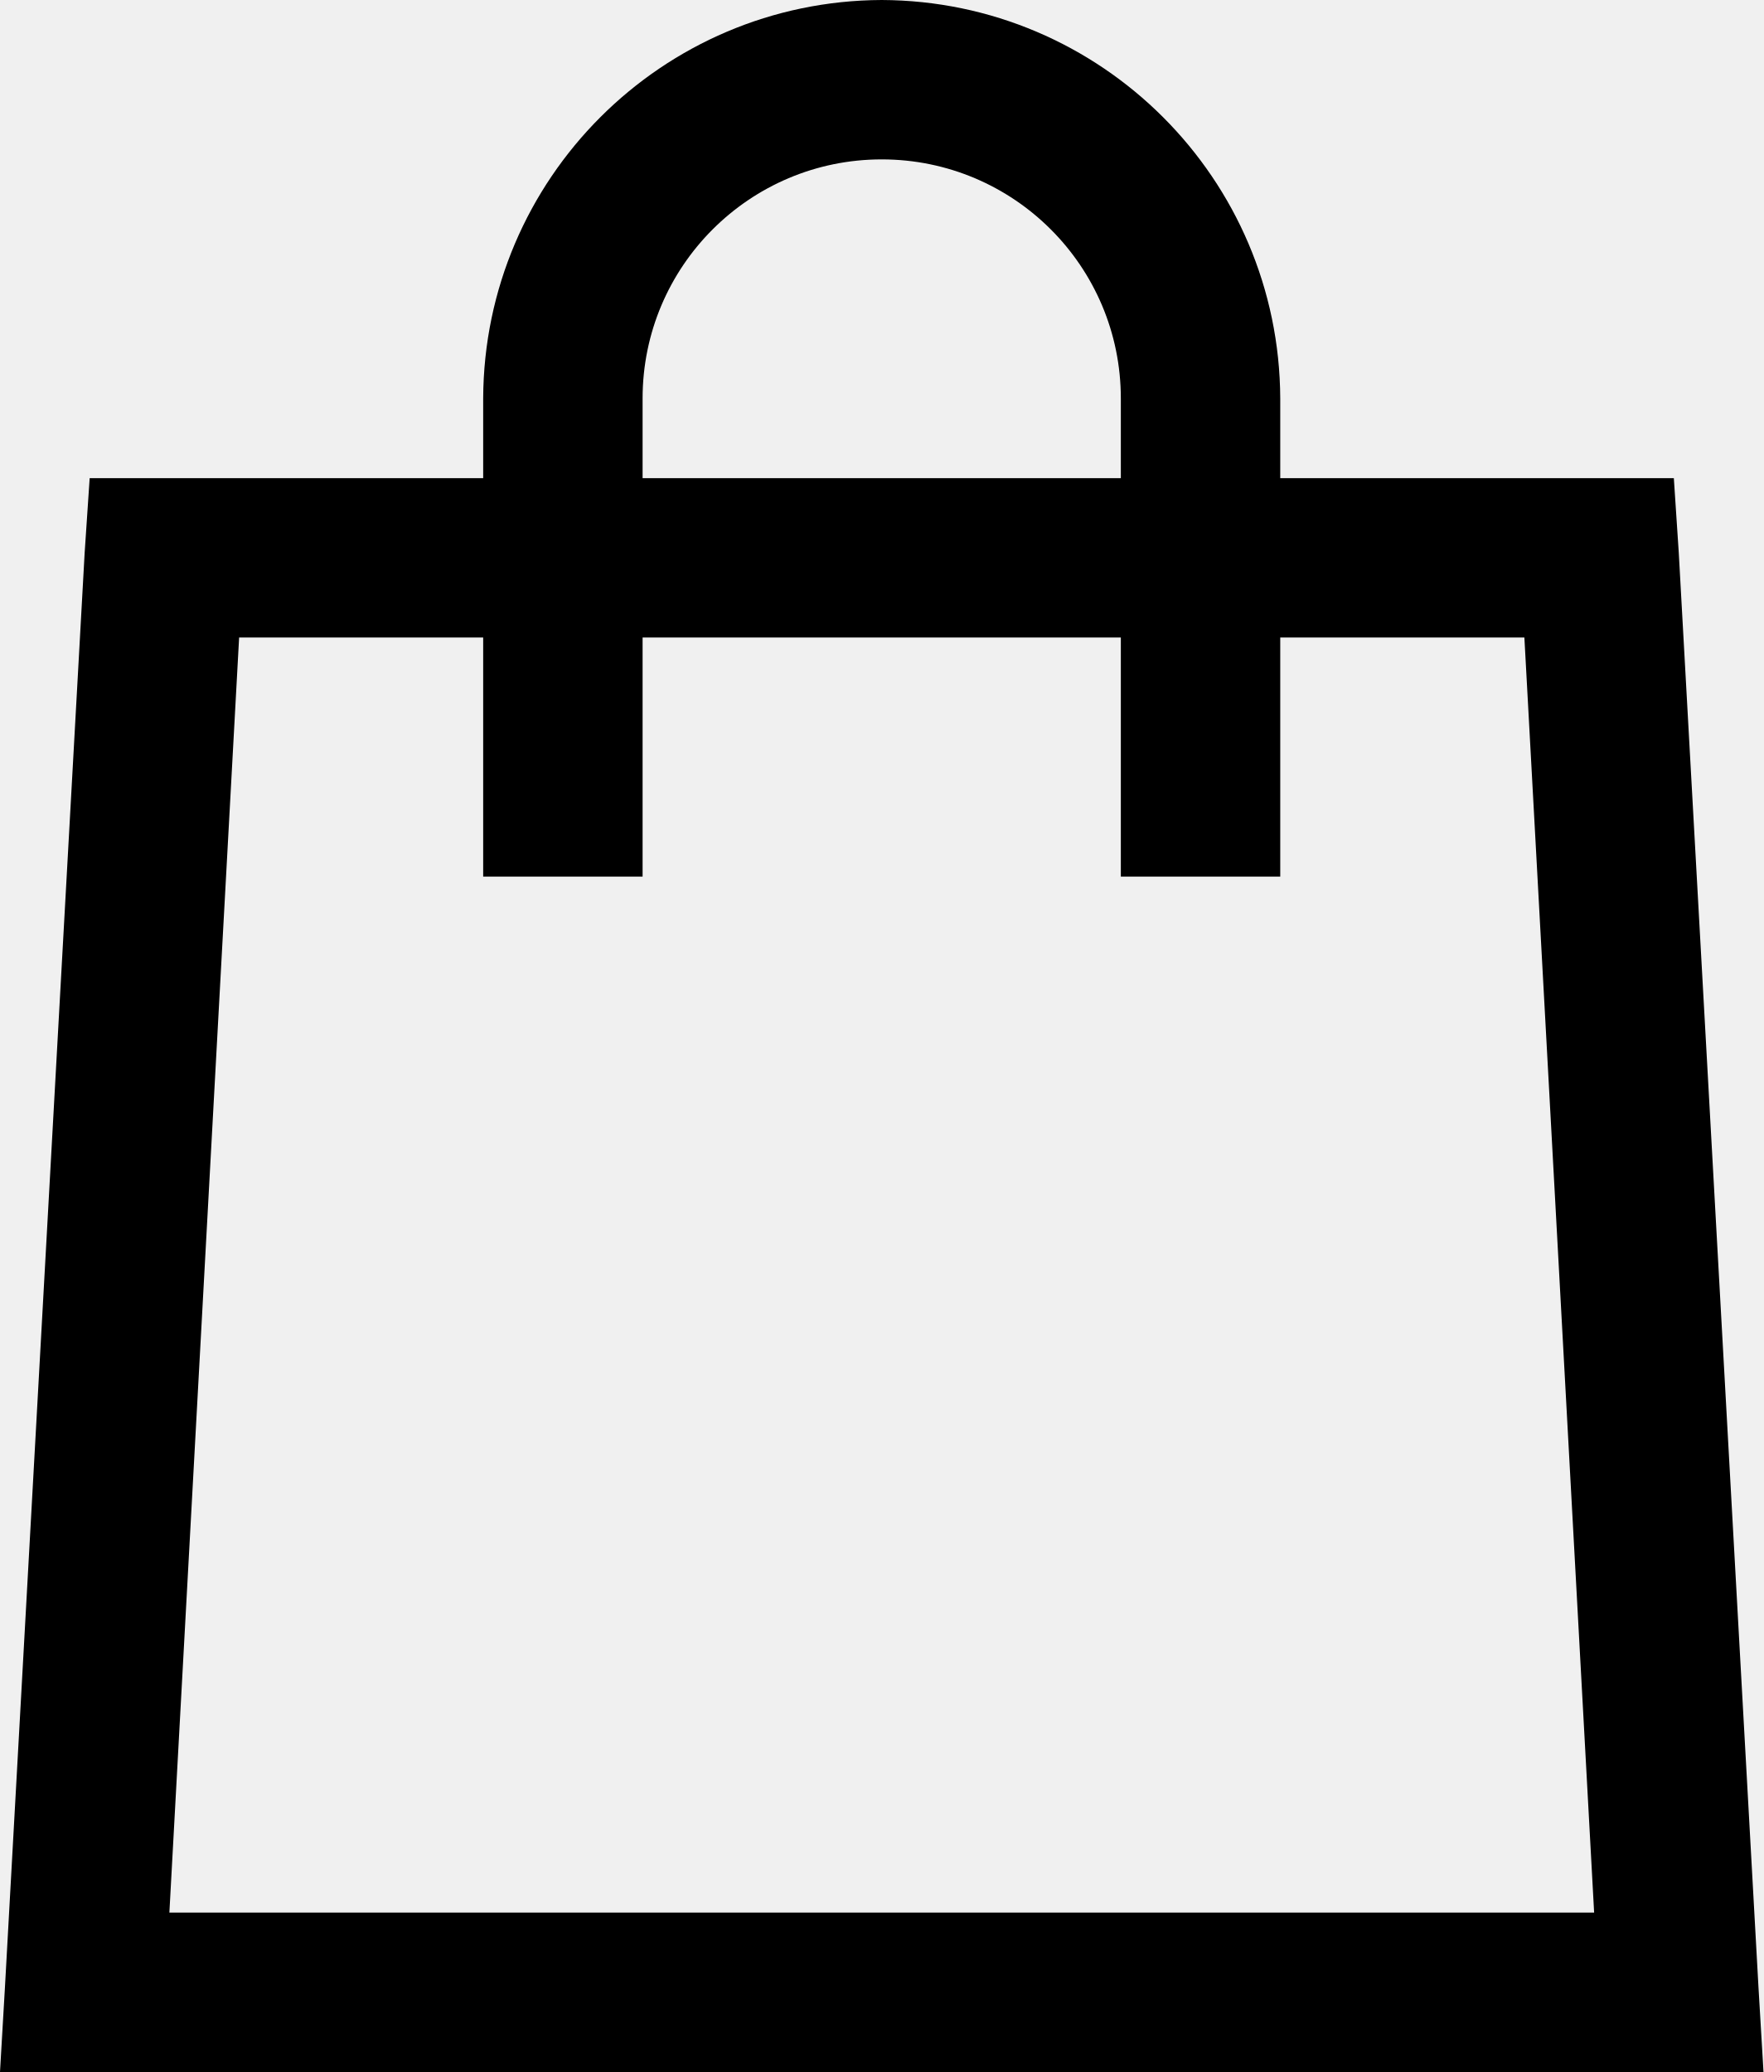
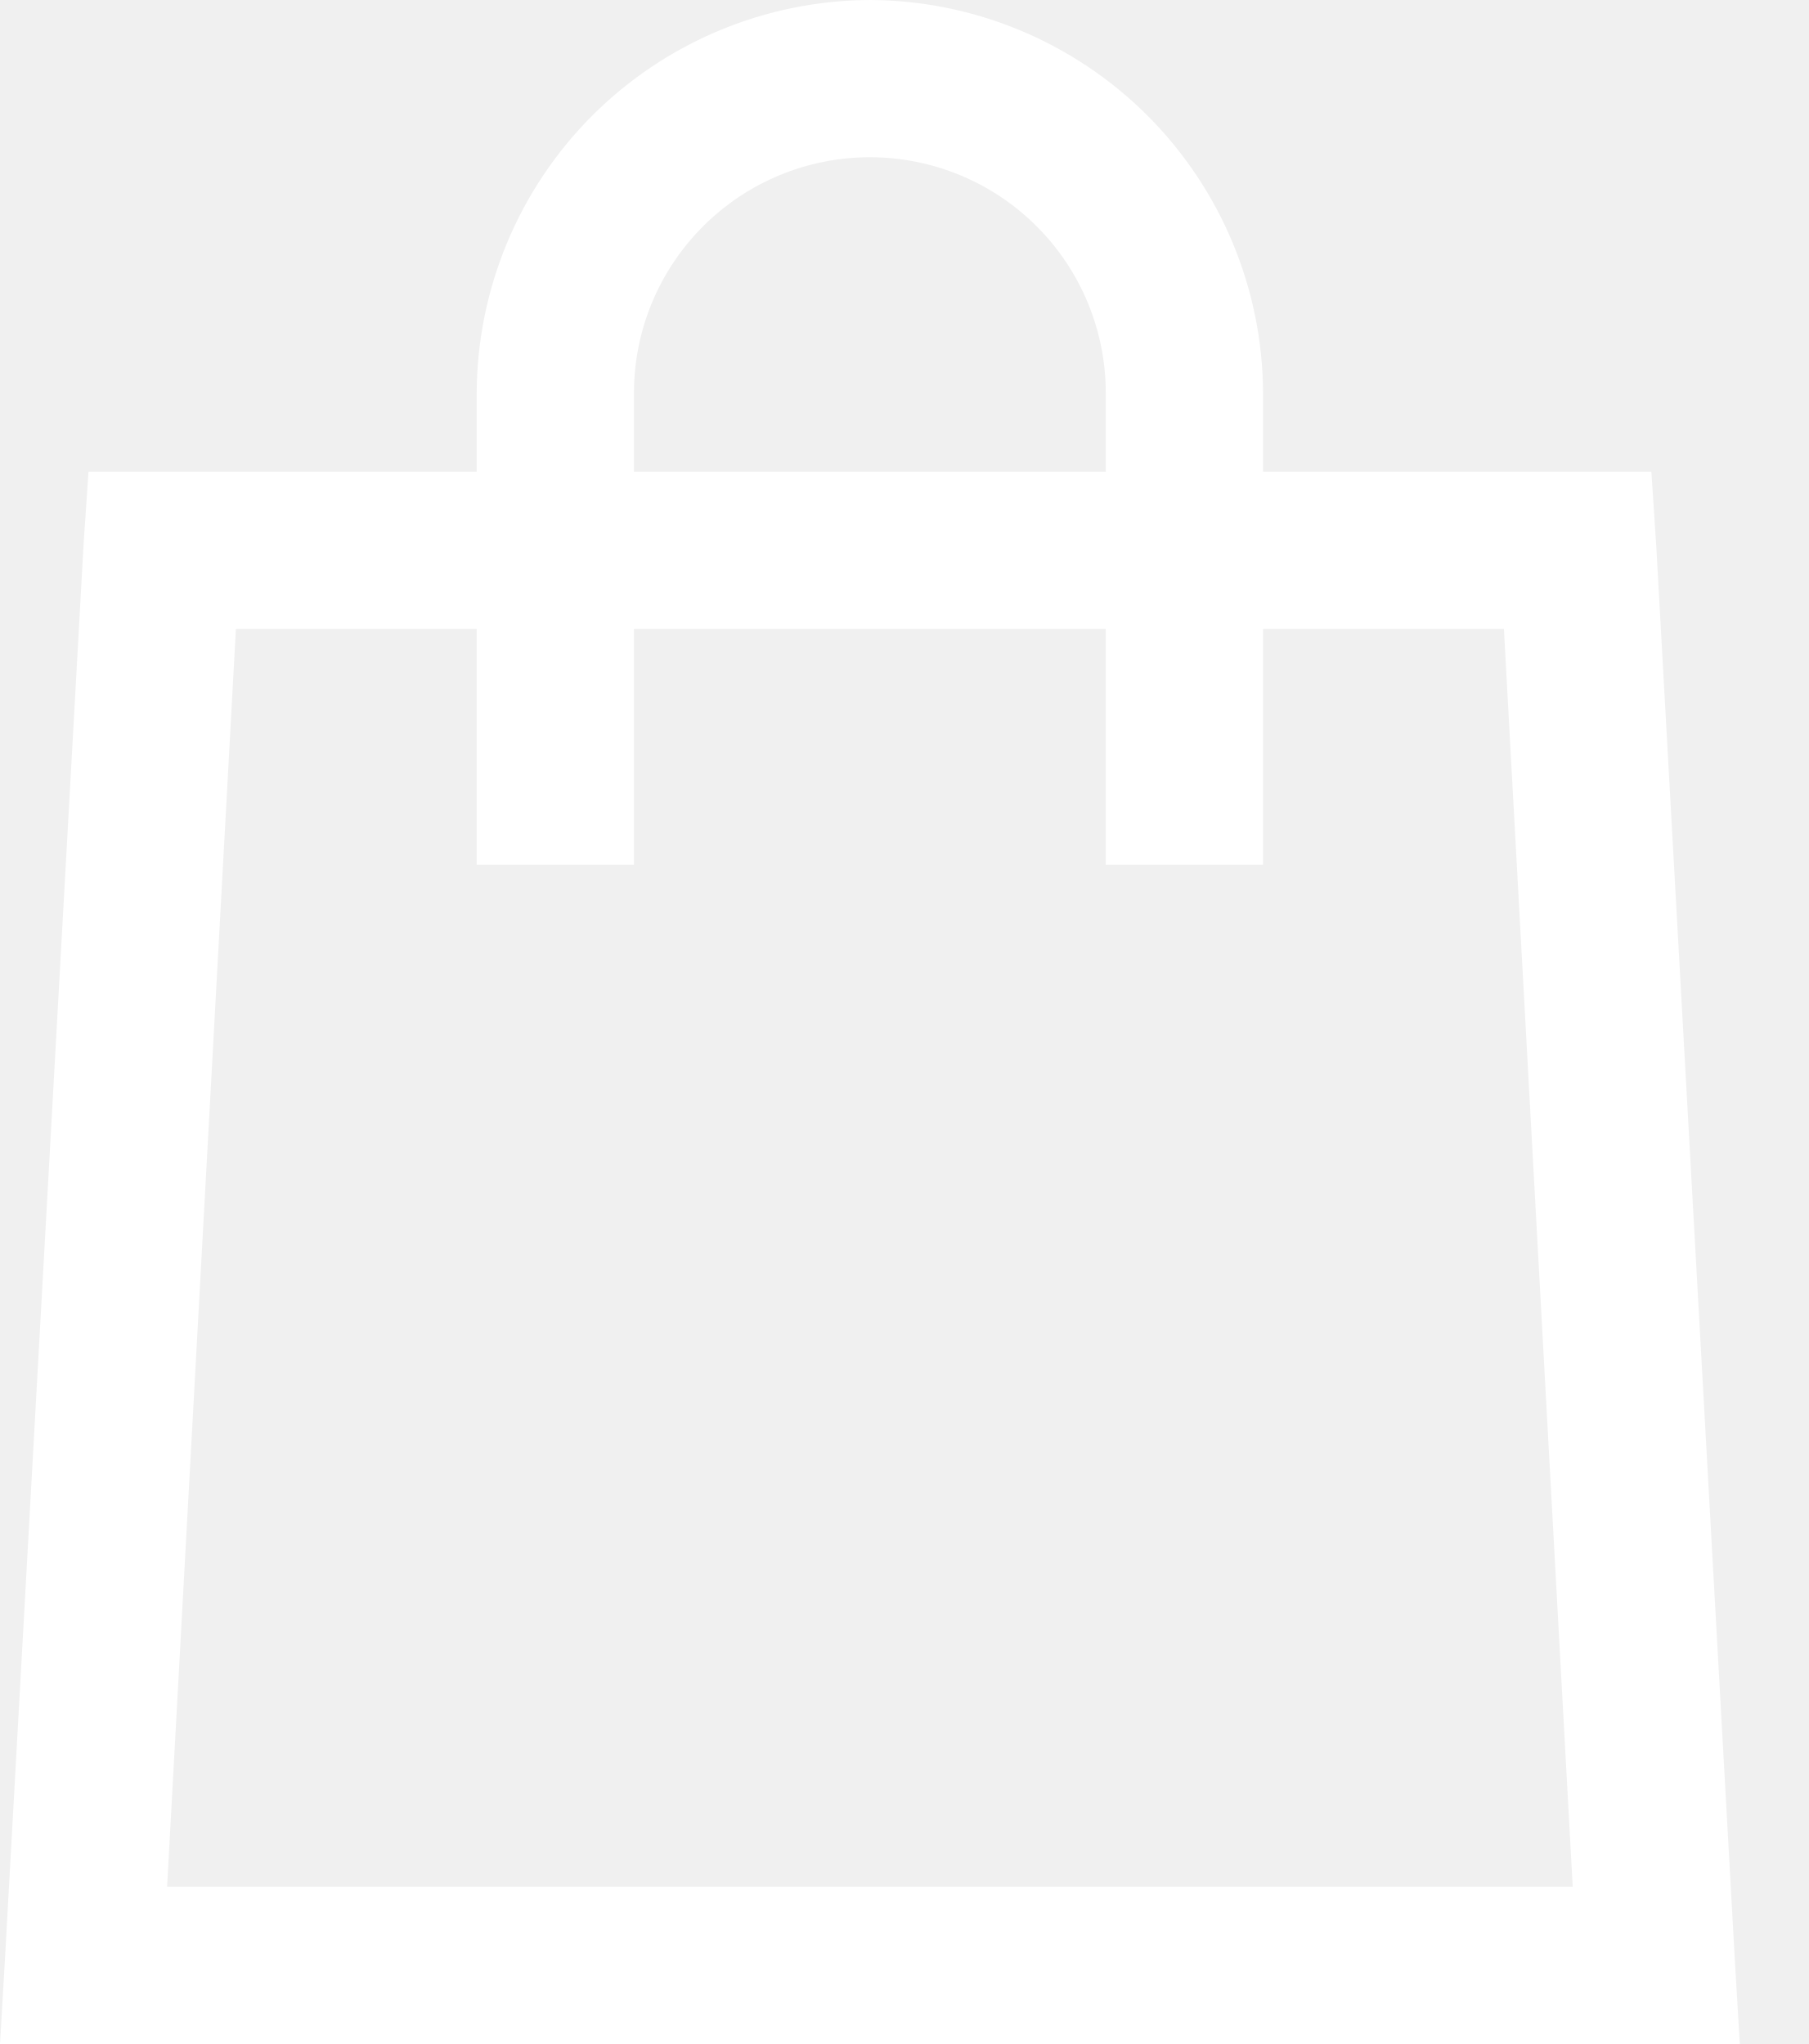
- <svg xmlns="http://www.w3.org/2000/svg" width="22.125" height="26" viewBox="0 0 22.125 26" version="1.1" id="svg3">
-   <defs id="defs7" />
-   <path id="shopping-bag-solid" d="M16,3a5.02,5.02,0,0,0-5,5V9H6.063L6,9.938l-1,18L4.938,29H27.063L27,27.938l-1-18L25.938,9H21V8A5.02,5.02,0,0,0,16,3Zm0,2a3,3,0,0,1,3,3V9H13V8A3,3,0,0,1,16,5ZM7.938,11H11v3h2V11h6v3h2V11h3.063l.875,16H7.063Z" transform="translate(-4.938 -3)" fill="#fff" style="fill:#000000" />
+ <svg xmlns="http://www.w3.org/2000/svg" width="23" height="26" viewBox="0 0 23 26" fill="none">
+   <path d="M11.062 0C9.738 0.005 8.469 0.534 7.532 1.47C6.596 2.407 6.067 3.676 6.062 5V6H1.125L1.062 6.938L0.062 24.938L0 26H22.125L22.062 24.938L21.062 6.938L21 6H16.062V5C16.057 3.676 15.528 2.407 14.592 1.47C13.655 0.534 12.386 0.005 11.062 0ZM11.062 2C11.858 2 12.621 2.316 13.183 2.879C13.746 3.441 14.062 4.204 14.062 5V6H8.062V5C8.062 4.204 8.378 3.441 8.941 2.879C9.503 2.316 10.266 2 11.062 2ZM3 8H6.062V11H8.062V8H14.062V11H16.062V8H19.125L20 24H2.125L3 8Z" fill="white" />
</svg>
